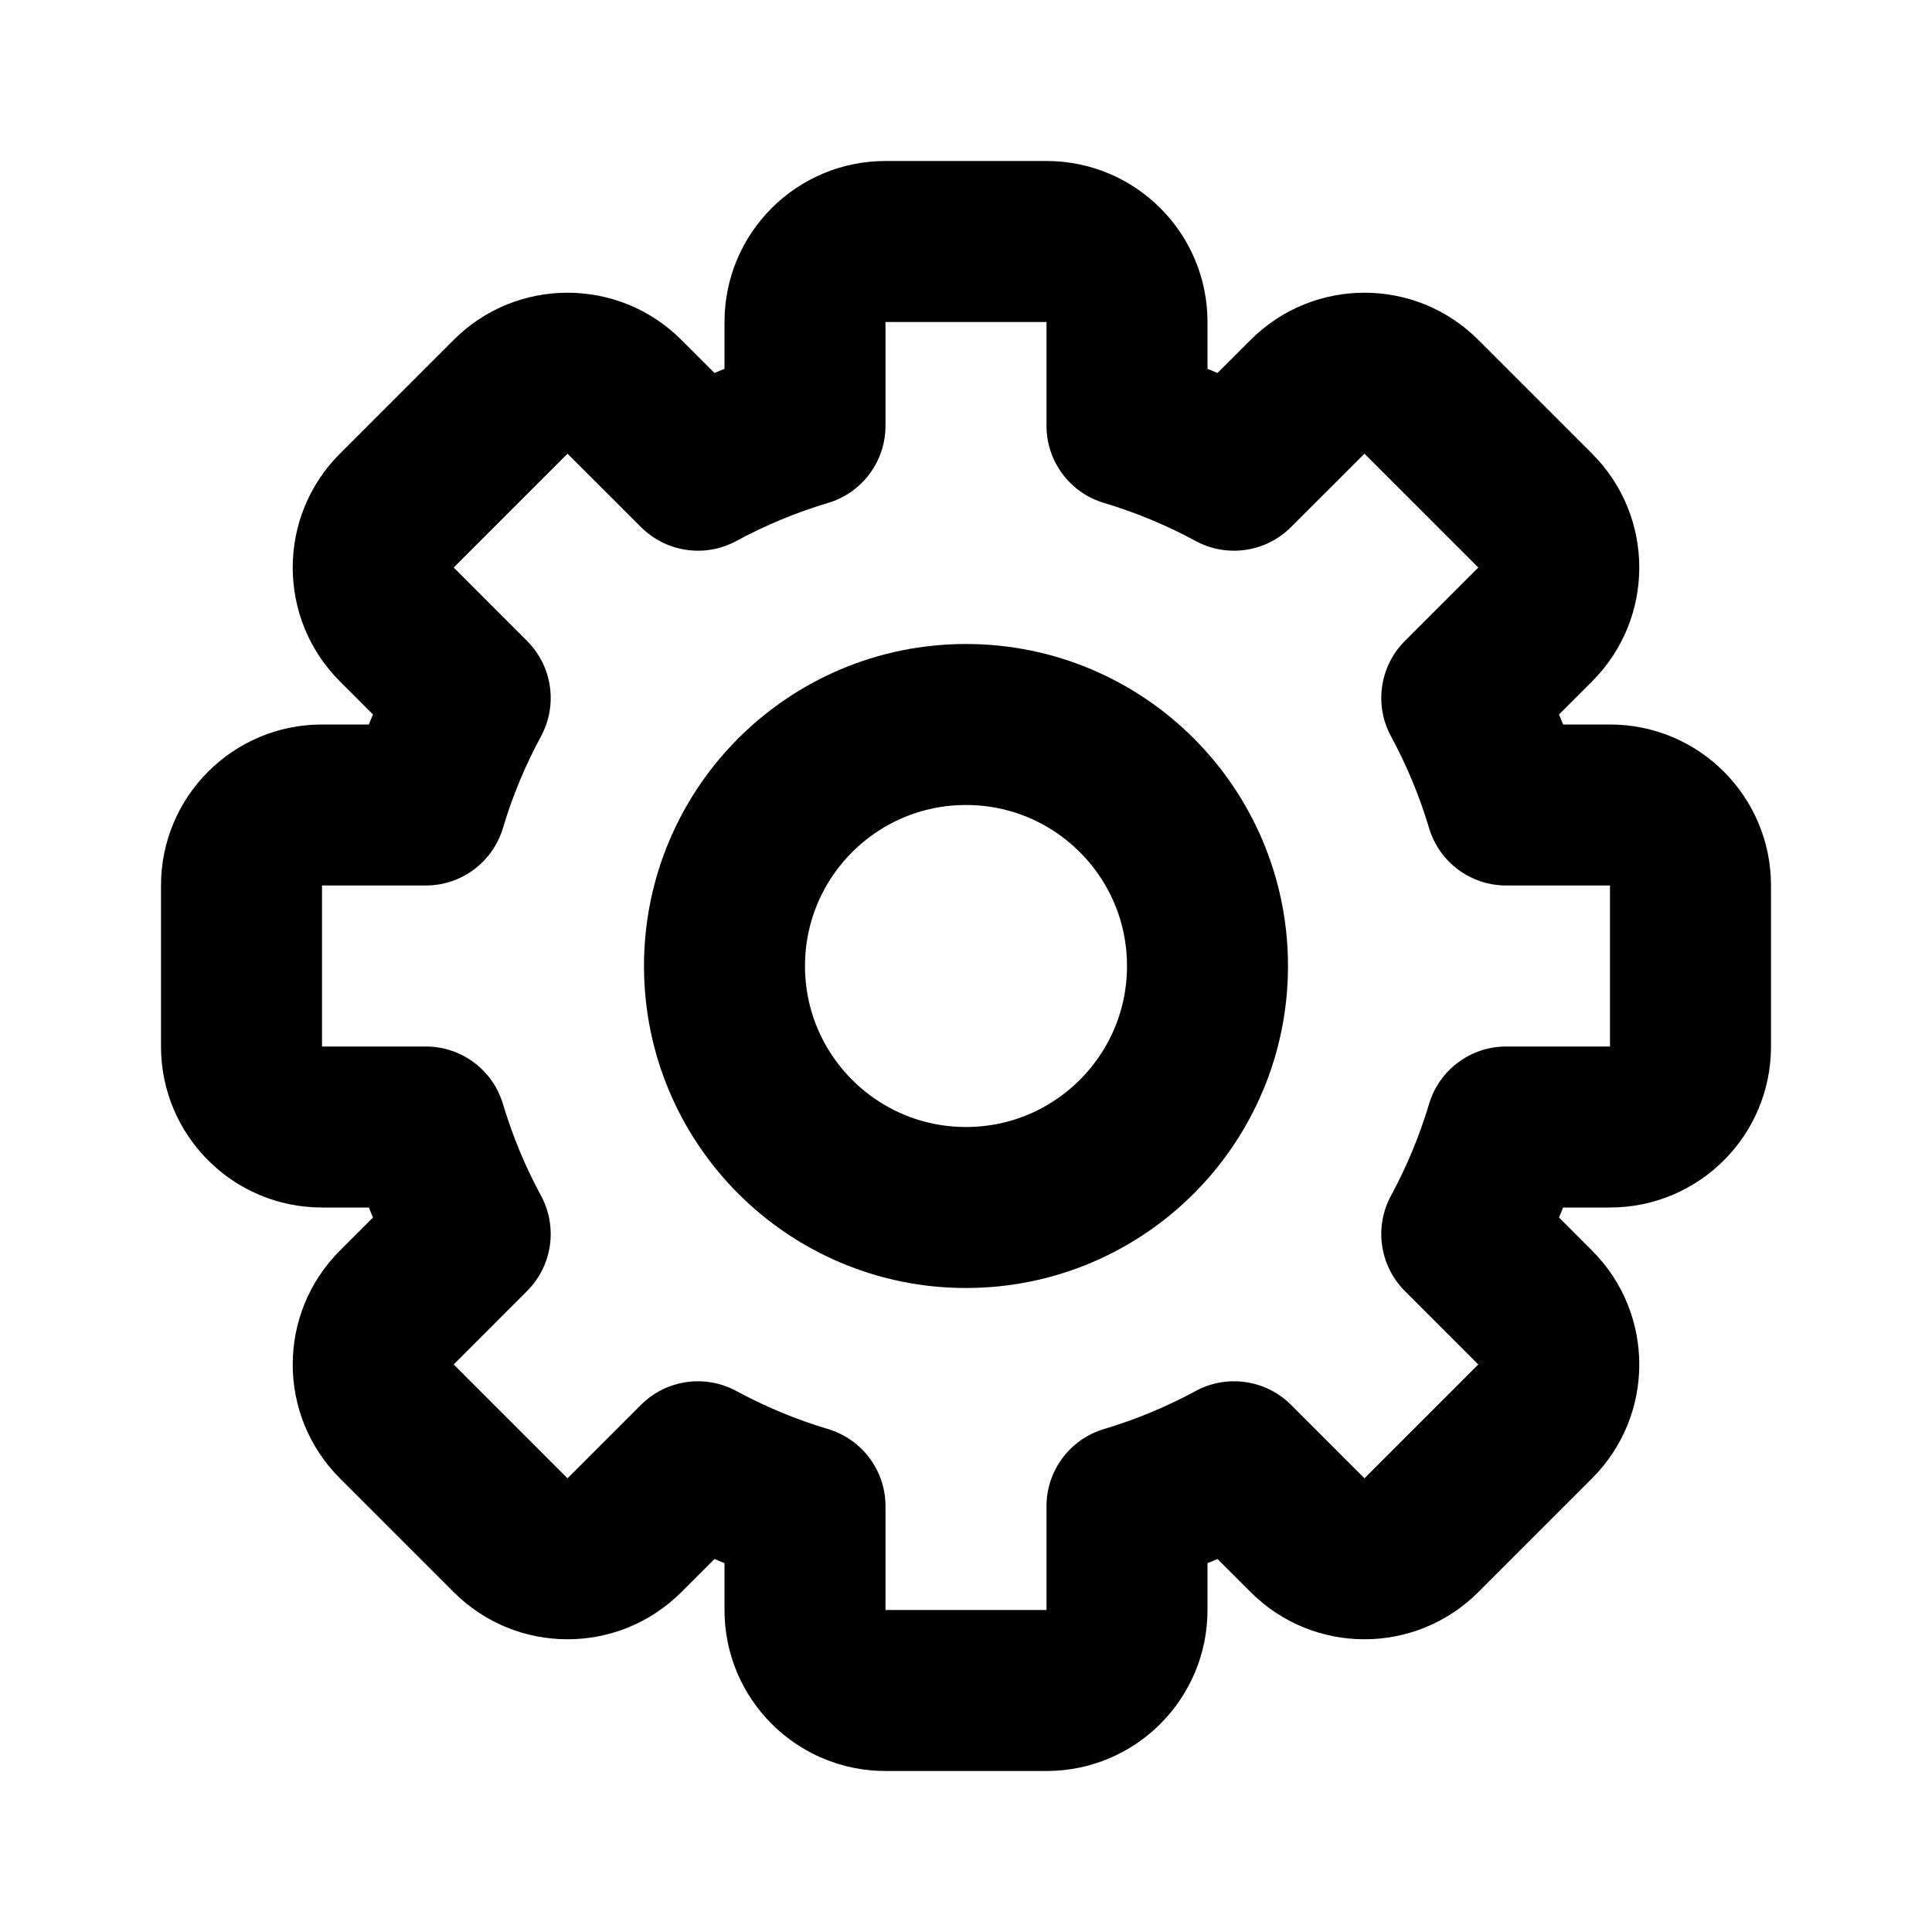
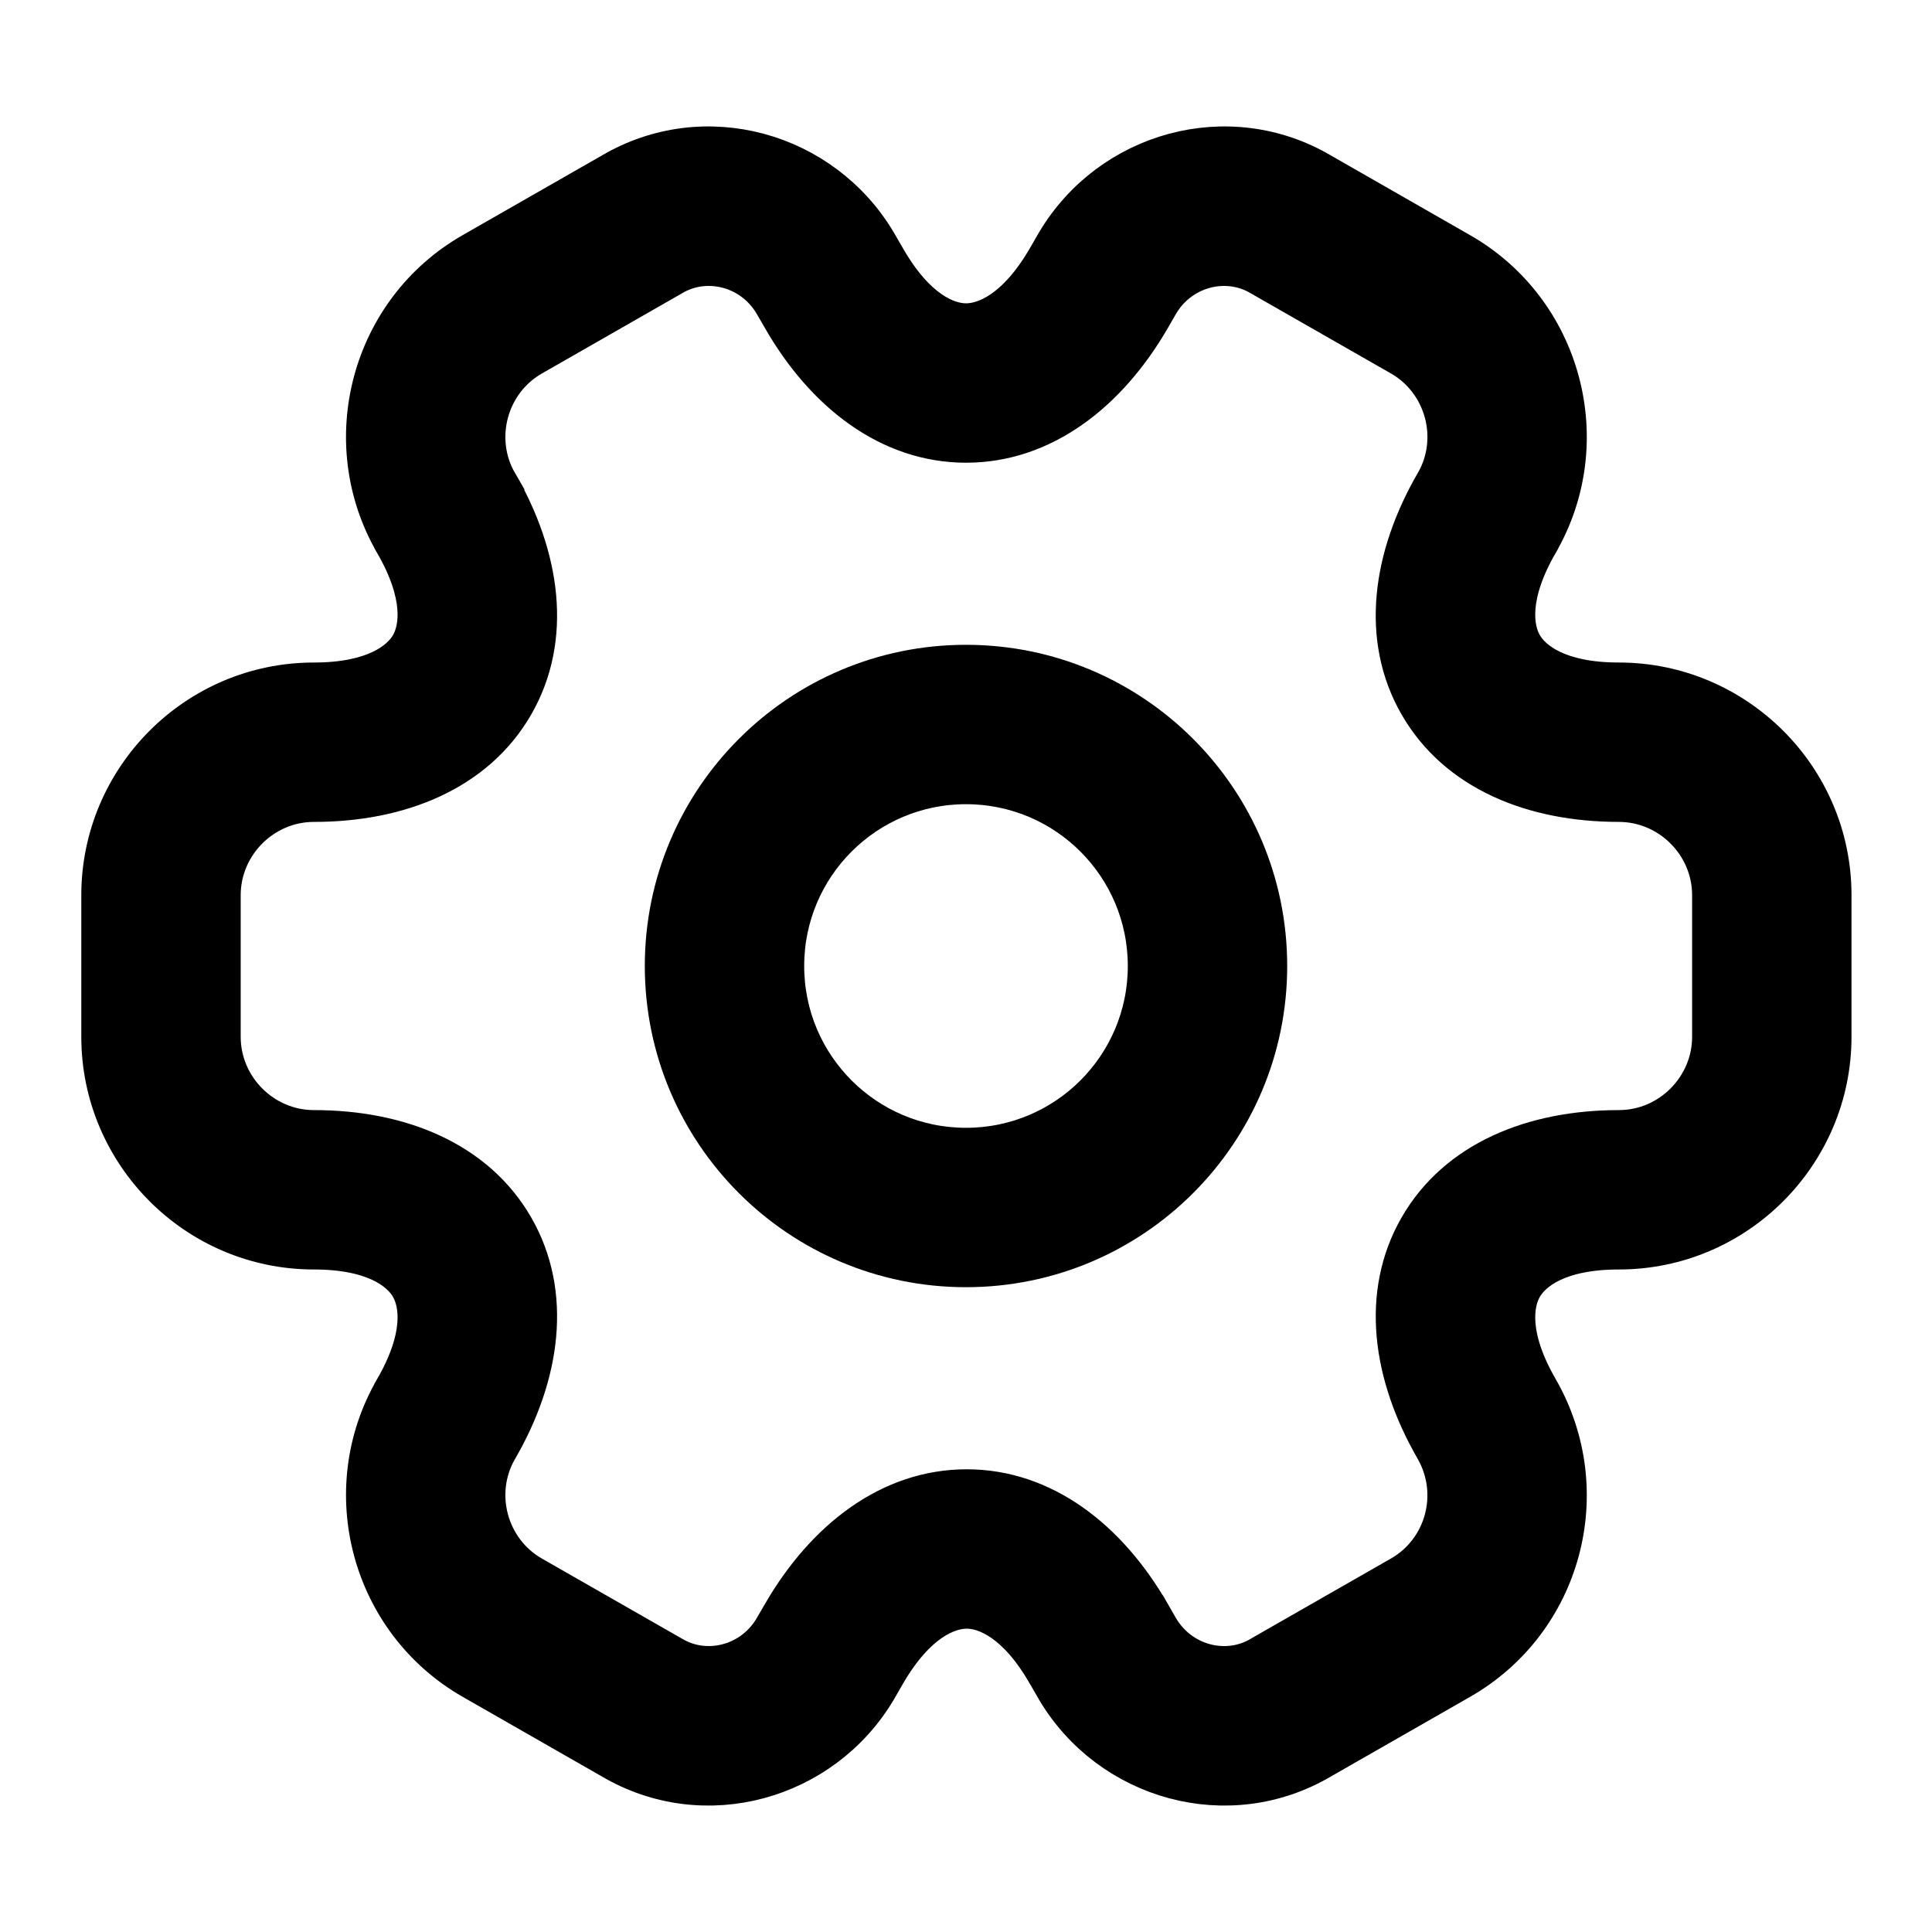
- <svg xmlns="http://www.w3.org/2000/svg" width="800px" height="800px" viewBox="0 0 24 24" fill="none">
-   <path d="M14 5.29H13C13 5.732 13.291 6.122 13.715 6.248L14 5.29ZM15.33 5.841L14.854 6.721C15.243 6.931 15.724 6.861 16.037 6.548L15.33 5.841ZM16.243 4.929L15.536 4.222V4.222L16.243 4.929ZM17.657 4.929L16.95 5.636L16.95 5.636L17.657 4.929ZM19.071 6.343L19.778 5.636V5.636L19.071 6.343ZM19.071 7.757L18.364 7.05L19.071 7.757ZM18.159 8.67L17.451 7.963C17.139 8.276 17.069 8.757 17.279 9.146L18.159 8.67ZM18.71 10L17.752 10.285C17.878 10.709 18.268 11 18.71 11V10ZM18.71 14V13C18.268 13 17.878 13.291 17.752 13.715L18.71 14ZM18.159 15.33L17.279 14.854C17.069 15.243 17.139 15.724 17.451 16.037L18.159 15.33ZM19.071 16.243L19.778 15.536V15.536L19.071 16.243ZM19.071 17.657L18.364 16.95L18.364 16.95L19.071 17.657ZM17.657 19.071L18.364 19.778V19.778L17.657 19.071ZM15.33 18.159L16.037 17.451C15.724 17.139 15.243 17.069 14.854 17.279L15.33 18.159ZM14 18.71L13.715 17.752C13.291 17.878 13 18.268 13 18.71H14ZM10 18.71H11C11 18.268 10.709 17.878 10.285 17.752L10 18.71ZM8.67 18.159L9.146 17.279C8.757 17.069 8.276 17.139 7.963 17.451L8.67 18.159ZM7.757 19.071L7.05 18.364L7.05 18.364L7.757 19.071ZM6.343 19.071L5.636 19.778H5.636L6.343 19.071ZM4.929 17.657L4.222 18.364H4.222L4.929 17.657ZM4.929 16.243L4.222 15.536H4.222L4.929 16.243ZM5.841 15.33L6.548 16.037C6.861 15.724 6.931 15.243 6.721 14.854L5.841 15.33ZM5.29 14L6.248 13.715C6.122 13.291 5.732 13 5.29 13V14ZM5.29 10V11C5.732 11 6.122 10.709 6.248 10.285L5.29 10ZM5.841 8.67L6.721 9.146C6.931 8.757 6.861 8.276 6.548 7.963L5.841 8.67ZM4.929 7.757L4.222 8.464H4.222L4.929 7.757ZM4.929 6.343L5.636 7.05H5.636L4.929 6.343ZM6.343 4.929L7.05 5.636L7.05 5.636L6.343 4.929ZM7.757 4.929L8.464 4.222V4.222L7.757 4.929ZM8.67 5.841L7.963 6.548C8.276 6.861 8.757 6.931 9.146 6.721L8.67 5.841ZM10 5.29L10.285 6.248C10.709 6.122 11 5.732 11 5.29H10ZM11 2C9.895 2 9 2.895 9 4H11V4V2ZM13 2H11V4H13V2ZM15 4C15 2.895 14.105 2 13 2V4H15ZM15 5.29V4H13V5.29H15ZM15.807 4.962C15.327 4.702 14.818 4.49 14.285 4.331L13.715 6.248C14.113 6.367 14.494 6.526 14.854 6.721L15.807 4.962ZM15.536 4.222L14.623 5.134L16.037 6.548L16.95 5.636L15.536 4.222ZM18.364 4.222C17.583 3.441 16.317 3.441 15.536 4.222L16.95 5.636V5.636L18.364 4.222ZM19.778 5.636L18.364 4.222L16.95 5.636L18.364 7.05L19.778 5.636ZM19.778 8.464C20.559 7.683 20.559 6.417 19.778 5.636L18.364 7.05L18.364 7.05L19.778 8.464ZM18.866 9.377L19.778 8.464L18.364 7.05L17.451 7.963L18.866 9.377ZM19.669 9.715C19.51 9.182 19.298 8.673 19.038 8.193L17.279 9.146C17.474 9.506 17.633 9.887 17.752 10.285L19.669 9.715ZM18.71 11H20V9H18.71V11ZM20 11H22C22 9.895 21.105 9 20 9V11ZM20 11V13H22V11H20ZM20 13V15C21.105 15 22 14.105 22 13H20ZM20 13H18.71V15H20V13ZM19.038 15.807C19.298 15.327 19.51 14.818 19.669 14.285L17.752 13.715C17.633 14.113 17.474 14.494 17.279 14.854L19.038 15.807ZM19.778 15.536L18.866 14.623L17.451 16.037L18.364 16.95L19.778 15.536ZM19.778 18.364C20.559 17.583 20.559 16.317 19.778 15.536L18.364 16.95H18.364L19.778 18.364ZM18.364 19.778L19.778 18.364L18.364 16.95L16.95 18.364L18.364 19.778ZM15.536 19.778C16.317 20.559 17.583 20.559 18.364 19.778L16.95 18.364L15.536 19.778ZM14.623 18.866L15.536 19.778L16.95 18.364L16.037 17.451L14.623 18.866ZM14.285 19.669C14.818 19.51 15.327 19.298 15.807 19.038L14.854 17.279C14.494 17.474 14.113 17.633 13.715 17.752L14.285 19.669ZM15 20V18.71H13V20H15ZM13 22C14.105 22 15 21.105 15 20H13V22ZM11 22H13V20H11V22ZM9 20C9 21.105 9.895 22 11 22V20H9ZM9 18.71V20H11V18.71H9ZM8.193 19.038C8.673 19.298 9.182 19.51 9.715 19.669L10.285 17.752C9.887 17.633 9.506 17.474 9.146 17.279L8.193 19.038ZM8.464 19.778L9.377 18.866L7.963 17.451L7.05 18.364L8.464 19.778ZM5.636 19.778C6.417 20.559 7.683 20.559 8.464 19.778L7.05 18.364L5.636 19.778ZM4.222 18.364L5.636 19.778L7.05 18.364L5.636 16.95L4.222 18.364ZM4.222 15.536C3.441 16.317 3.441 17.583 4.222 18.364L5.636 16.95V16.95L4.222 15.536ZM5.134 14.623L4.222 15.536L5.636 16.95L6.548 16.037L5.134 14.623ZM4.331 14.285C4.49 14.818 4.702 15.327 4.962 15.807L6.721 14.854C6.526 14.494 6.367 14.113 6.248 13.715L4.331 14.285ZM5.29 13H4V15H5.29V13ZM4 13H4H2C2 14.105 2.895 15 4 15V13ZM4 13V11H2V13H4ZM4 11V9C2.895 9 2 9.895 2 11H4ZM4 11H5.29V9H4V11ZM4.962 8.193C4.702 8.673 4.49 9.182 4.331 9.715L6.248 10.285C6.367 9.887 6.526 9.506 6.721 9.146L4.962 8.193ZM4.222 8.464L5.134 9.377L6.548 7.963L5.636 7.05L4.222 8.464ZM4.222 5.636C3.441 6.417 3.441 7.683 4.222 8.464L5.636 7.05L5.636 7.05L4.222 5.636ZM5.636 4.222L4.222 5.636L5.636 7.05L7.05 5.636L5.636 4.222ZM8.464 4.222C7.683 3.441 6.417 3.441 5.636 4.222L7.05 5.636V5.636L8.464 4.222ZM9.377 5.134L8.464 4.222L7.05 5.636L7.963 6.548L9.377 5.134ZM9.715 4.331C9.182 4.49 8.673 4.702 8.193 4.962L9.146 6.721C9.506 6.526 9.887 6.367 10.285 6.248L9.715 4.331ZM9 4V5.29H11V4H9Z" fill="#000000" />
-   <circle cx="12" cy="12" r="3" stroke="#000000" stroke-width="2" stroke-linecap="round" stroke-linejoin="round" />
+ <svg xmlns="http://www.w3.org/2000/svg" width="100%" height="100%" viewBox="0 0 24 24" fill="none" stroke="#000000" stroke-width="0.48">
+   <g id="SVGRepo_bgCarrier" stroke-width="0" />
+   <g id="SVGRepo_tracerCarrier" stroke-linecap="round" stroke-linejoin="round" />
+   <g id="SVGRepo_iconCarrier">
+     <g id="style=stroke">
+       <g id="setting">
+         <path id="vector (Stroke)" fill-rule="evenodd" clip-rule="evenodd" d="M12 9.75C10.757 9.75 9.75 10.757 9.75 12C9.75 13.243 10.757 14.25 12 14.25C13.243 14.25 14.25 13.243 14.25 12C14.25 10.757 13.243 9.75 12 9.75ZM8.25 12C8.25 9.929 9.929 8.25 12 8.25C14.071 8.25 15.75 9.929 15.75 12C15.75 14.071 14.071 15.75 12 15.75C9.929 15.75 8.25 14.071 8.25 12Z" fill="#000000" />
+         <path id="vector (Stroke)_2" fill-rule="evenodd" clip-rule="evenodd" d="M9.603 3.77C9.336 3.324 8.772 3.186 8.353 3.435L8.343 3.441L6.613 4.431C6.065 4.744 5.876 5.453 6.189 5.995L5.54 6.37L6.189 5.994C6.724 6.917 6.868 7.929 6.39 8.758C5.912 9.588 4.965 9.97 3.9 9.97C3.267 9.97 2.75 10.492 2.75 11.12V12.88C2.75 13.508 3.267 14.03 3.9 14.03C4.965 14.03 5.912 14.412 6.39 15.242C6.868 16.071 6.724 17.083 6.189 18.006C5.876 18.548 6.065 19.256 6.612 19.569L8.354 20.565C8.772 20.814 9.336 20.676 9.603 20.23L9.711 20.044C10.246 19.121 11.052 18.492 12.009 18.492C12.966 18.492 13.77 19.122 14.3 20.046C14.3 20.046 14.3 20.047 14.301 20.047L14.406 20.23C14.674 20.676 15.238 20.814 15.656 20.566L15.667 20.559L17.398 19.569C17.943 19.257 18.135 18.558 17.82 18.004C17.286 17.081 17.143 16.07 17.62 15.242C18.098 14.412 19.045 14.03 20.11 14.03C20.743 14.03 21.26 13.508 21.26 12.88V11.12C21.26 10.487 20.738 9.97 20.11 9.97C19.045 9.97 18.098 9.588 17.62 8.758C17.142 7.929 17.286 6.917 17.821 5.994C18.134 5.453 17.945 4.744 17.398 4.431L15.656 3.435C15.238 3.186 14.674 3.324 14.406 3.77L14.299 3.956C13.764 4.879 12.958 5.508 12.001 5.508C11.044 5.508 10.24 4.878 9.71 3.955C9.71 3.954 9.71 3.954 9.709 3.953L9.603 3.77ZM7.592 2.142C8.752 1.457 10.223 1.877 10.895 3.007L10.899 3.014L11.009 3.204L11.011 3.207C11.381 3.852 11.767 4.008 12.001 4.008C12.237 4.008 12.626 3.851 13.001 3.204C13.001 3.204 13.001 3.204 13.001 3.204L13.115 3.007C13.787 1.877 15.258 1.457 16.418 2.142L18.142 3.129C19.415 3.856 19.846 5.487 19.119 6.745L19.119 6.746C18.744 7.393 18.803 7.806 18.92 8.009C19.037 8.212 19.365 8.47 20.11 8.47C21.562 8.47 22.76 9.653 22.76 11.12V12.88C22.76 14.332 21.577 15.53 20.11 15.53C19.365 15.53 19.037 15.787 18.92 15.991C18.803 16.194 18.744 16.607 19.119 17.254L19.121 17.258C19.844 18.523 19.416 20.143 18.142 20.871C18.142 20.871 18.143 20.871 18.142 20.871L16.417 21.858C15.258 22.543 13.787 22.123 13.115 20.994L13.111 20.986L13.001 20.796L12.999 20.793C12.629 20.148 12.243 19.992 12.009 19.992C11.773 19.992 11.384 20.149 11.009 20.796C11.009 20.796 11.009 20.796 11.009 20.796L10.895 20.994C10.223 22.123 8.752 22.543 7.593 21.858L5.868 20.871C5.868 20.871 5.868 20.871 5.868 20.871C4.596 20.144 4.164 18.513 4.891 17.255L4.891 17.254C5.266 16.607 5.207 16.194 5.09 15.991C4.973 15.787 4.645 15.53 3.9 15.53C2.433 15.53 1.25 14.332 1.25 12.88V11.12C1.25 9.668 2.433 8.47 3.9 8.47C4.645 8.47 4.973 8.212 5.09 8.009C5.207 7.806 5.266 7.393 4.891 6.746L4.891 6.745C4.164 5.487 4.595 3.856 5.867 3.129L7.592 2.142Z" fill="#000000" />
+       </g>
+     </g>
+   </g>
</svg>
